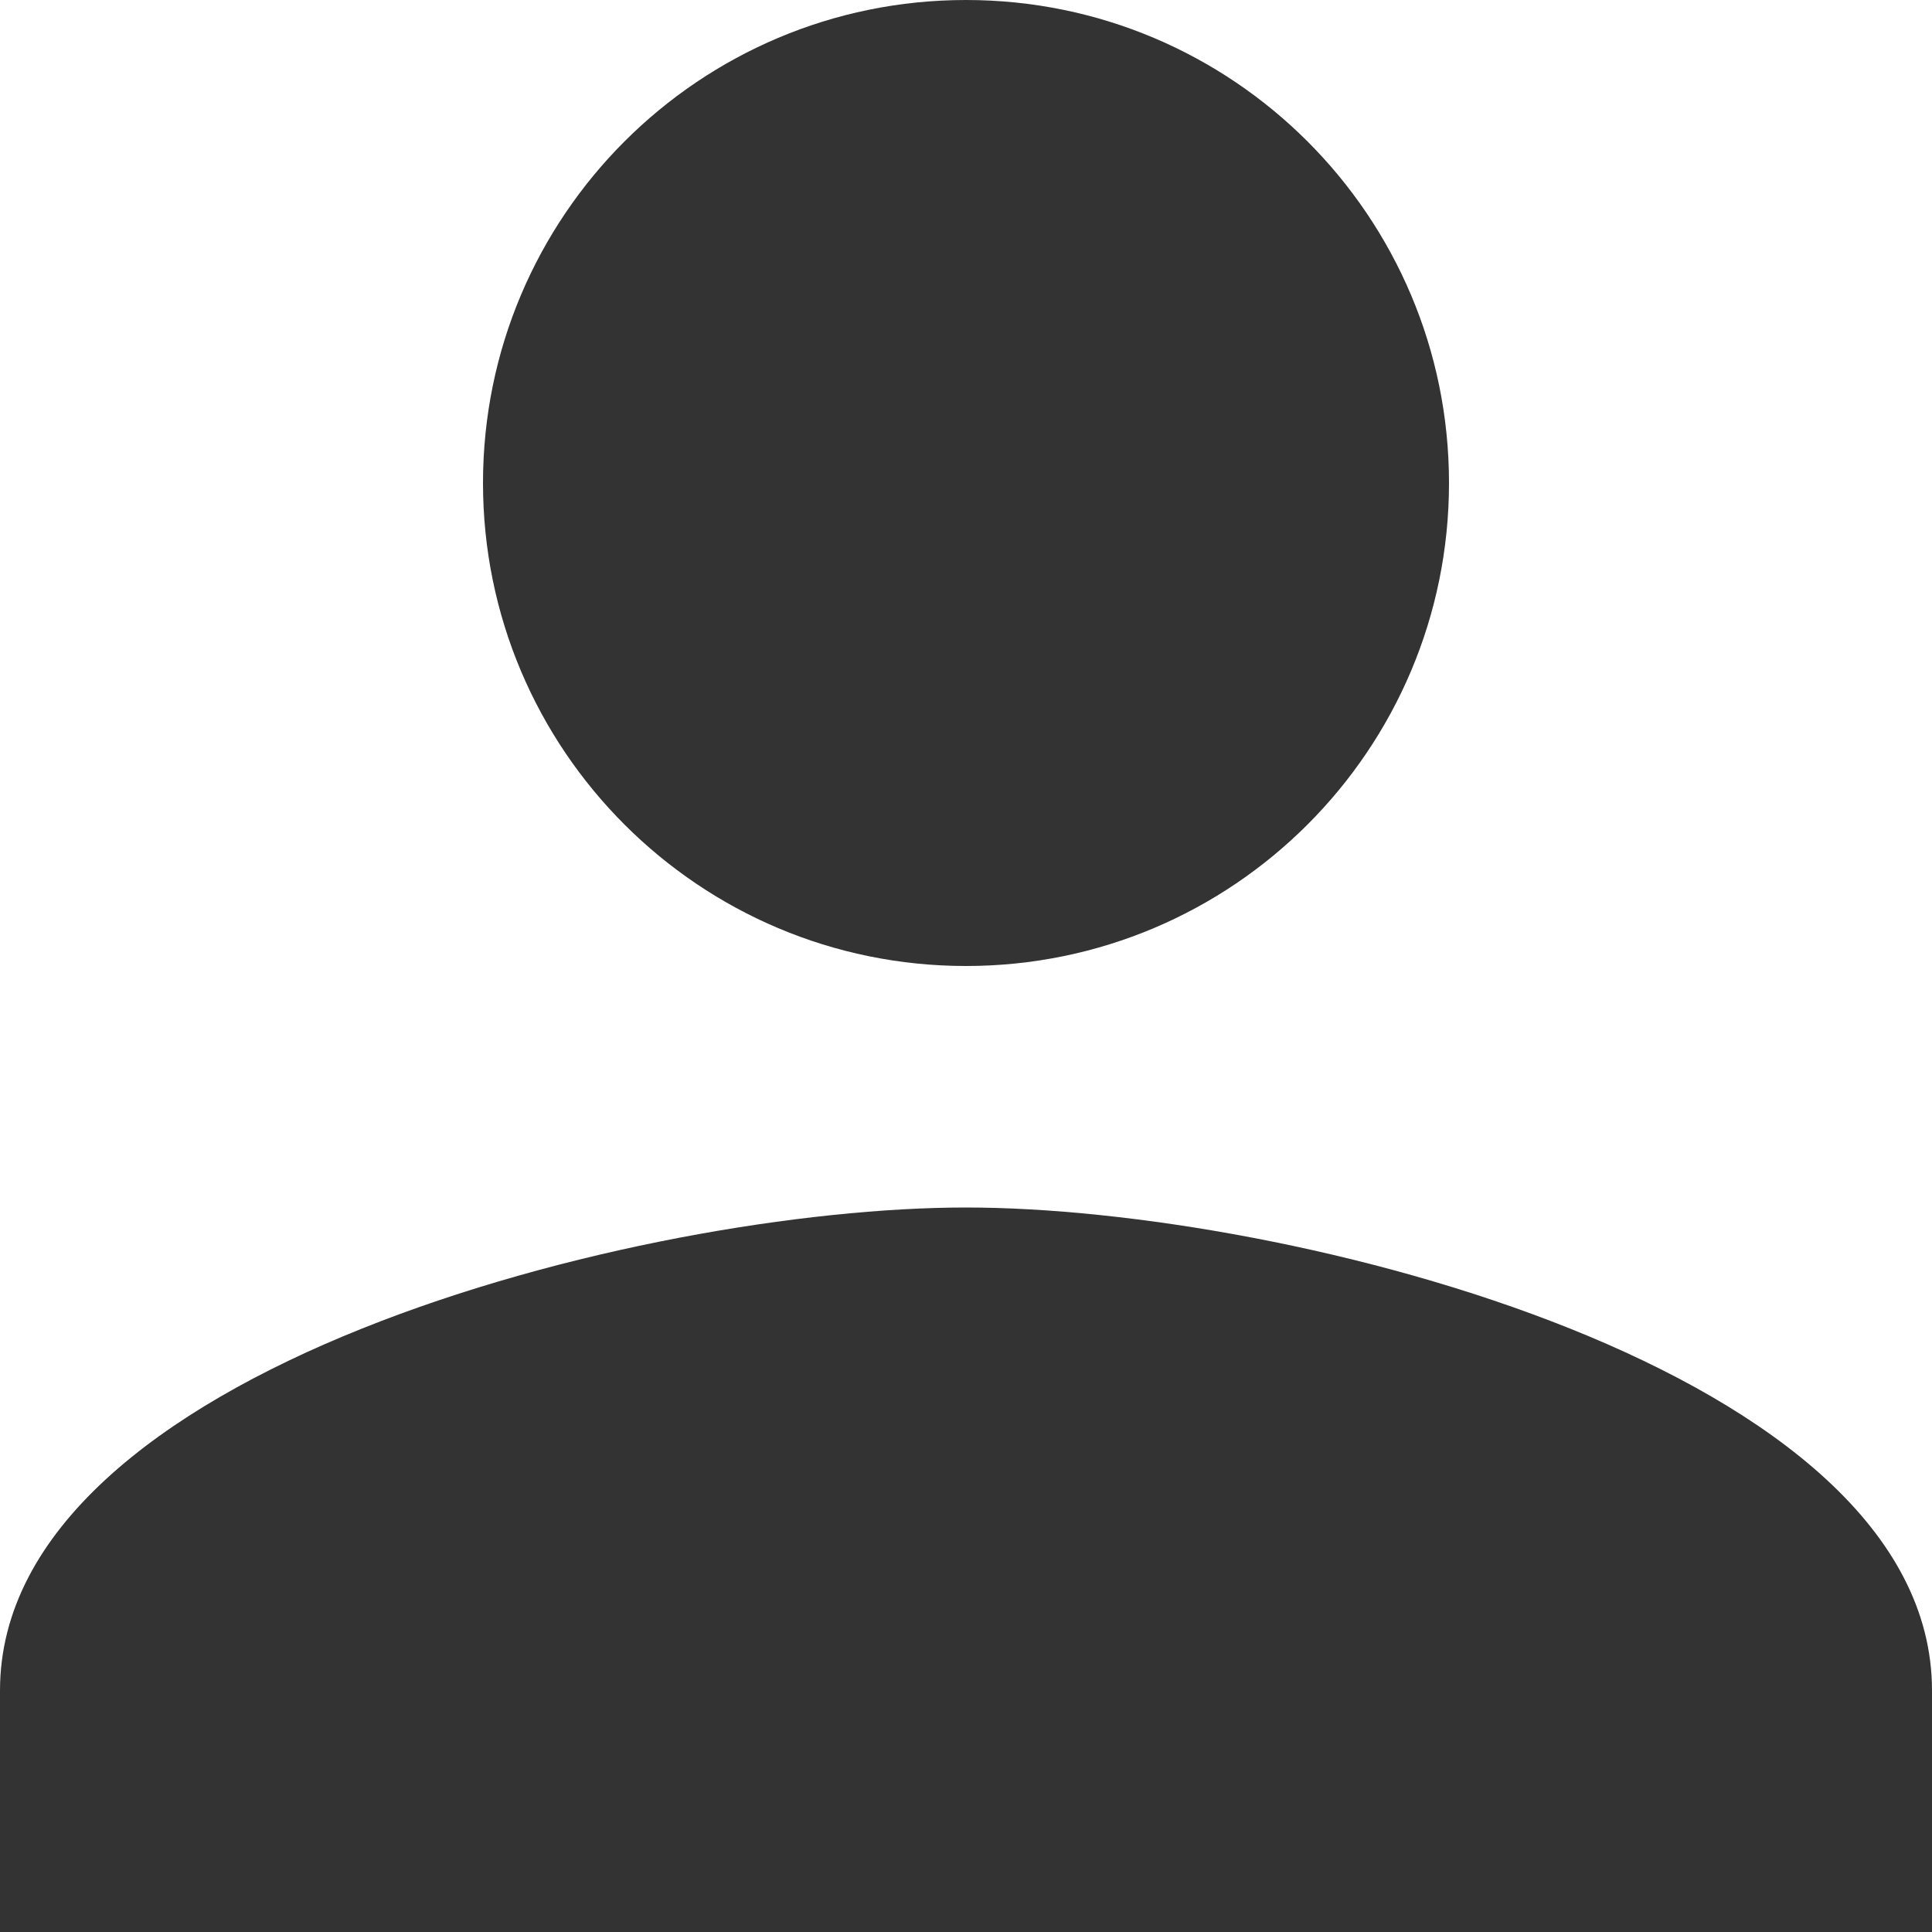
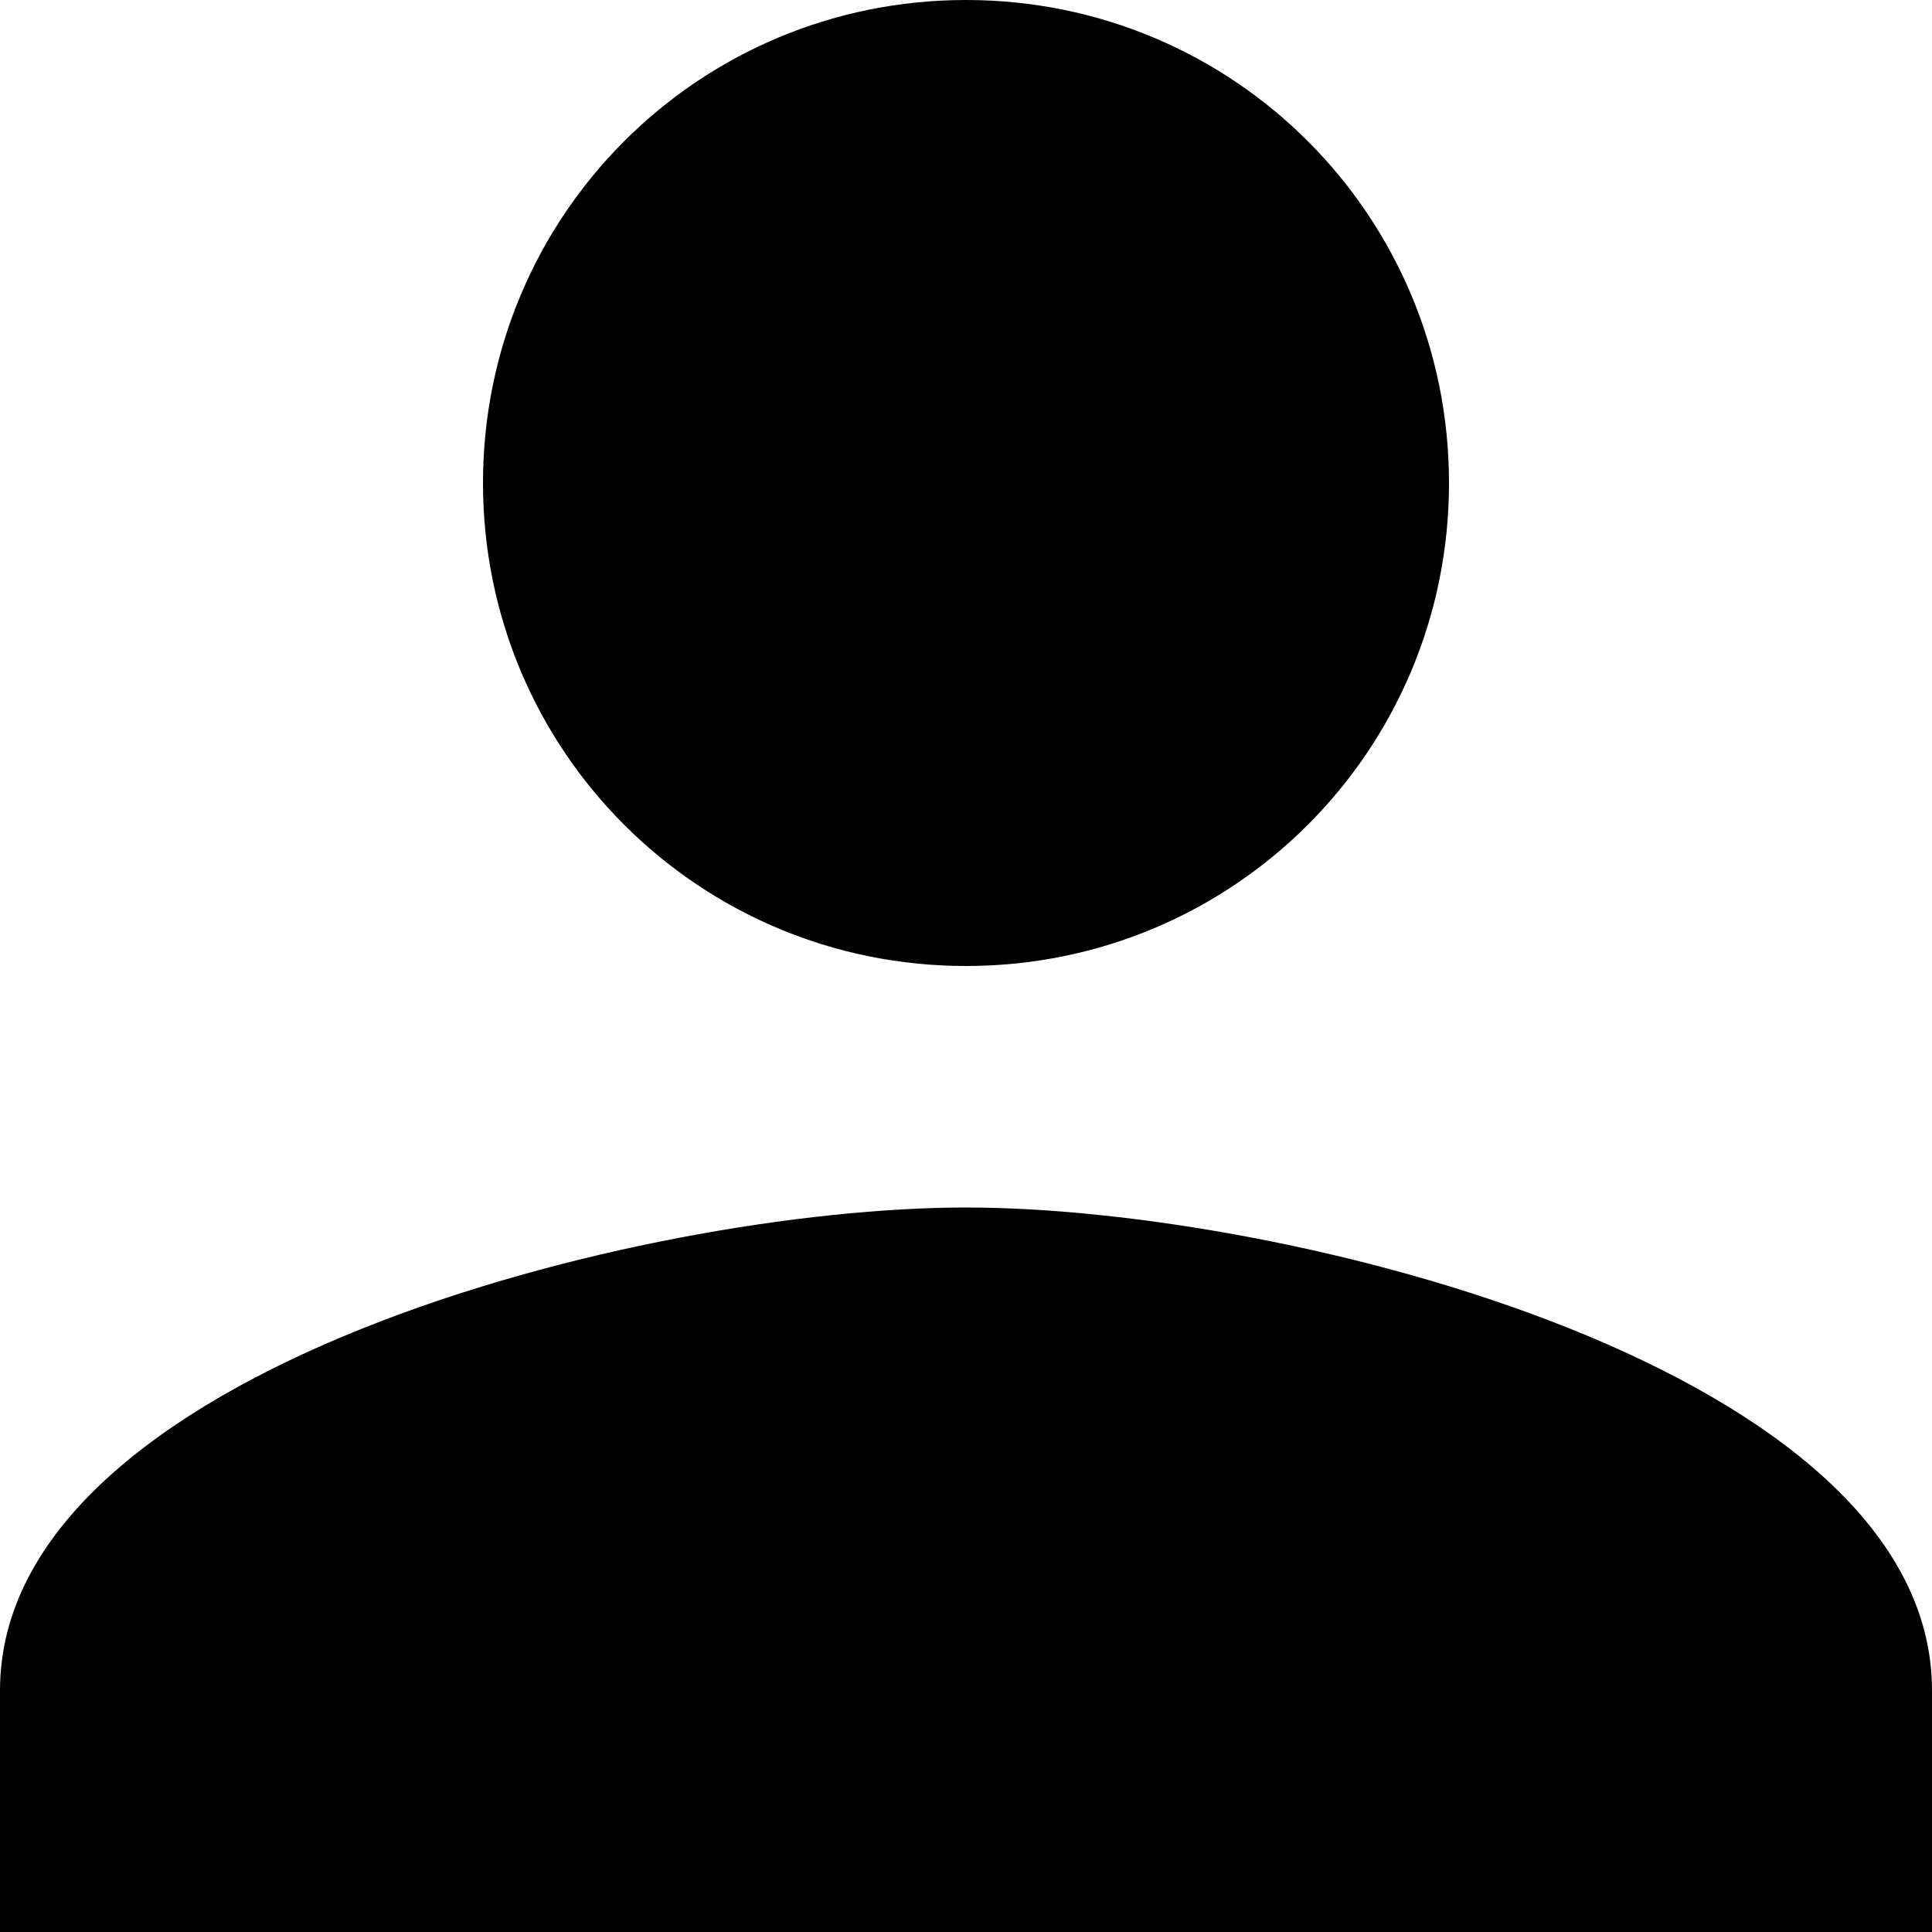
<svg xmlns="http://www.w3.org/2000/svg" width="26" height="26" viewBox="0 0 26 26">
-   <g fill="none" fill-rule="evenodd">
-     <path d="M13 13c3.59 0 6.5-2.91 6.5-6.5S16.59 0 13 0 6.5 2.91 6.5 6.5 9.41 13 13 13zm0 3.25c-4.34 0-13 2.177-13 6.5V26h26v-3.25c0-4.323-8.66-6.5-13-6.5z" fill="#333" fill-rule="nonzero" />
-     <path d="M-11-11h48v48h-48" />
-   </g>
+   <path d="M13 13c3.6 0 6.5-2.9 6.5-6.5S16.6 0 13 0 6.5 2.9 6.5 6.5 9.4 13 13 13zm0 3.25c-4.34 0-13 2.18-13 6.5V26h26v-3.25c0-4.32-8.66-6.5-13-6.5z" />
</svg>
